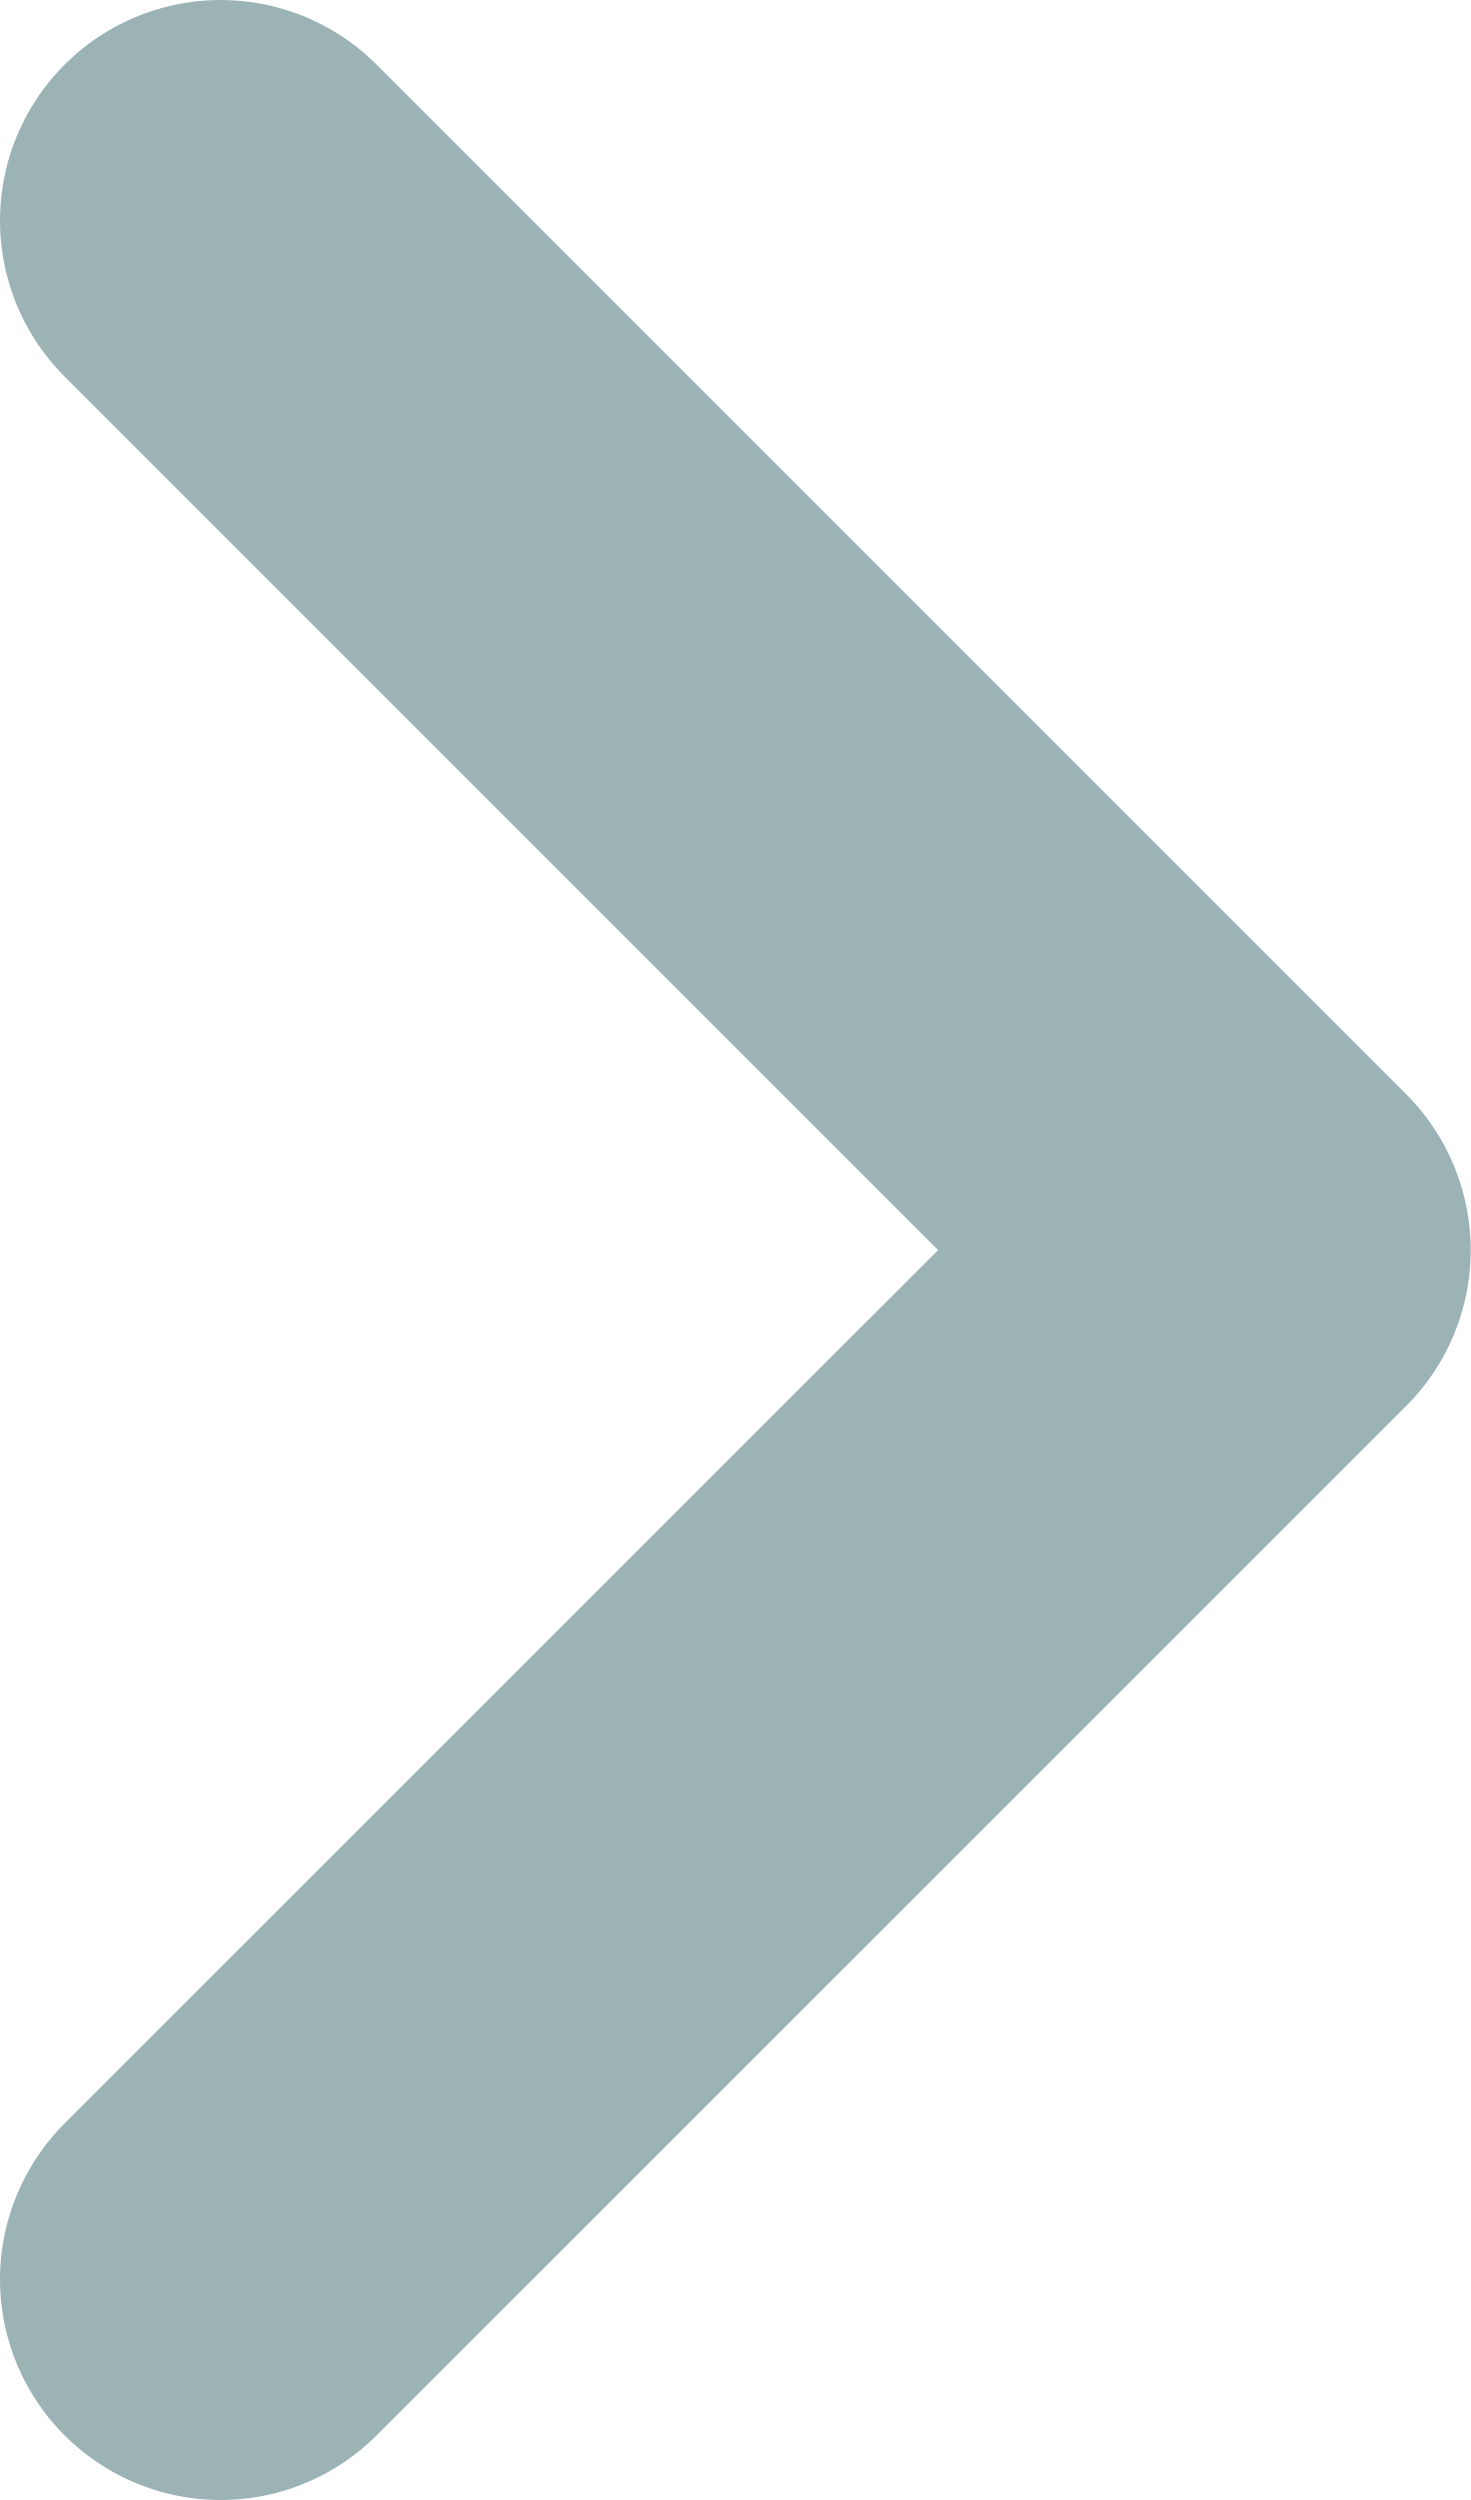
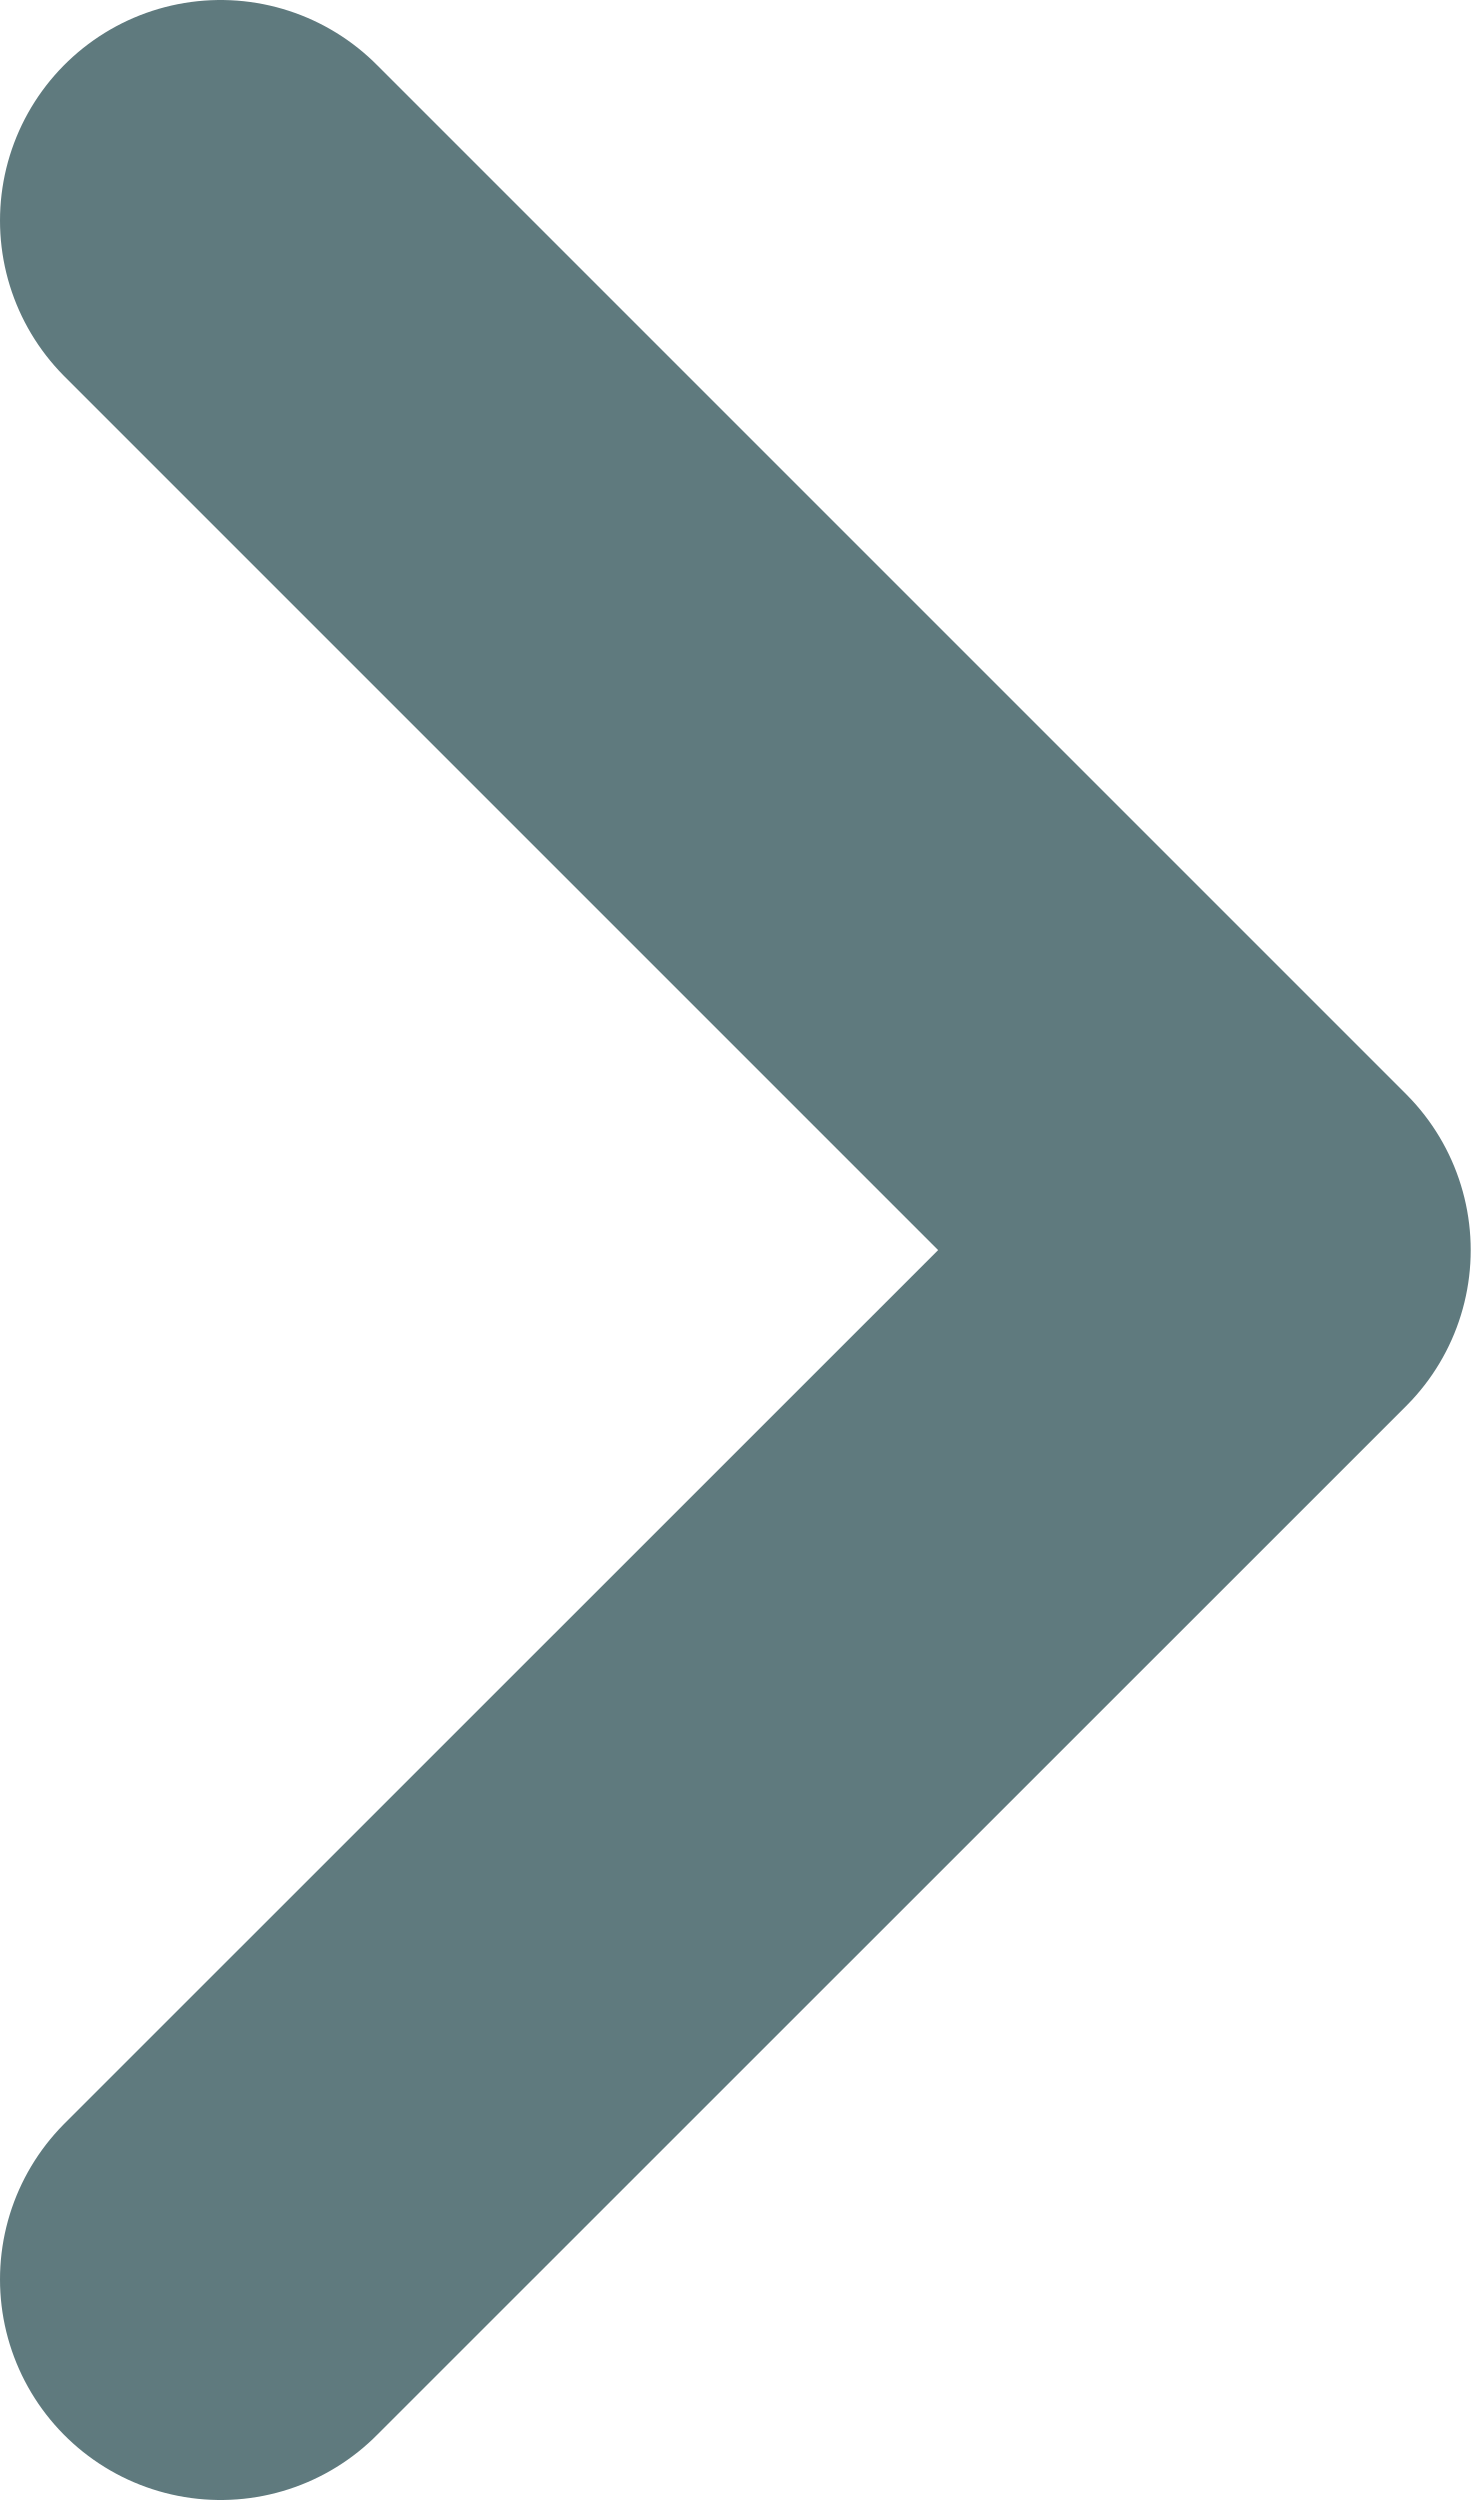
<svg xmlns="http://www.w3.org/2000/svg" preserveAspectRatio="none" overflow="visible" style="display: block;" width="6.667" height="11.333" viewBox="0 0 6.667 11.333" fill="none">
  <g id="icon_chev_r">
-     <path id="Vector" d="M1 1L5.667 5.667L1 10.333" stroke-width="2" stroke-linecap="round" stroke-linejoin="round" stroke="#9BB3B5" />
+     <path id="Vector" d="M1 1L5.667 5.667L1 10.333" stroke-width="2" stroke-linecap="round" stroke-linejoin="round" stroke="#5F7A7E" />
  </g>
</svg>
